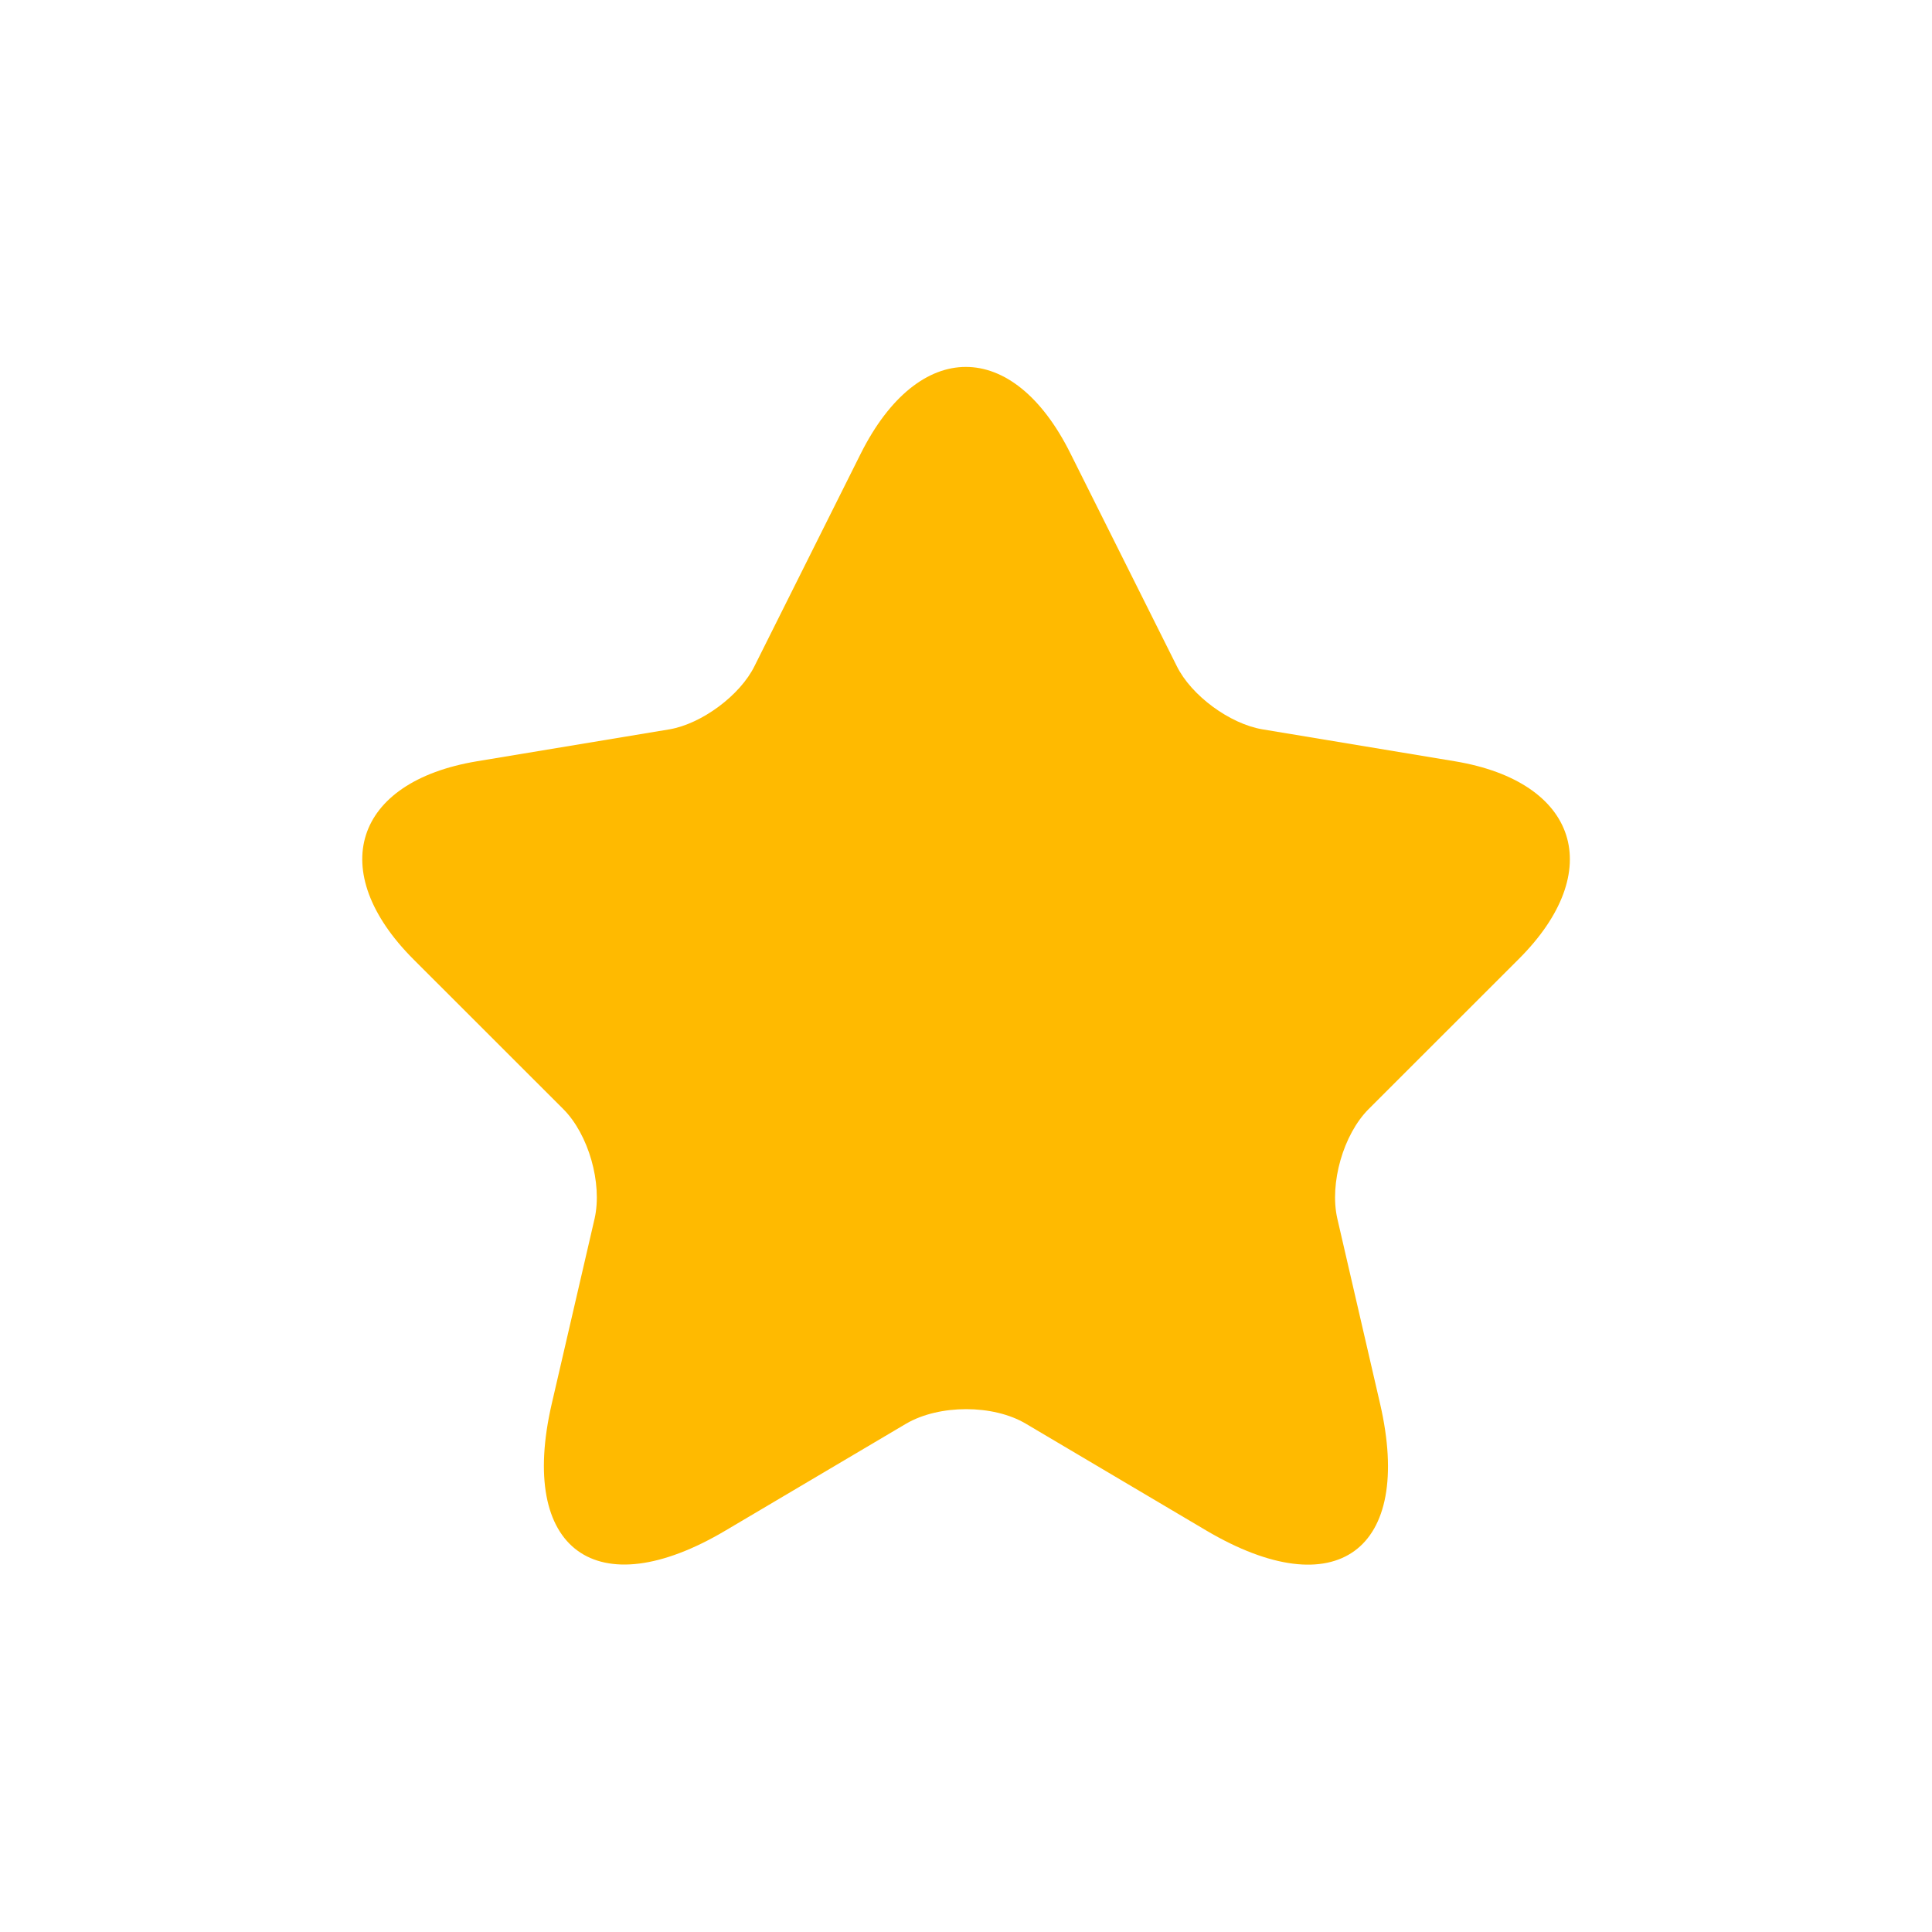
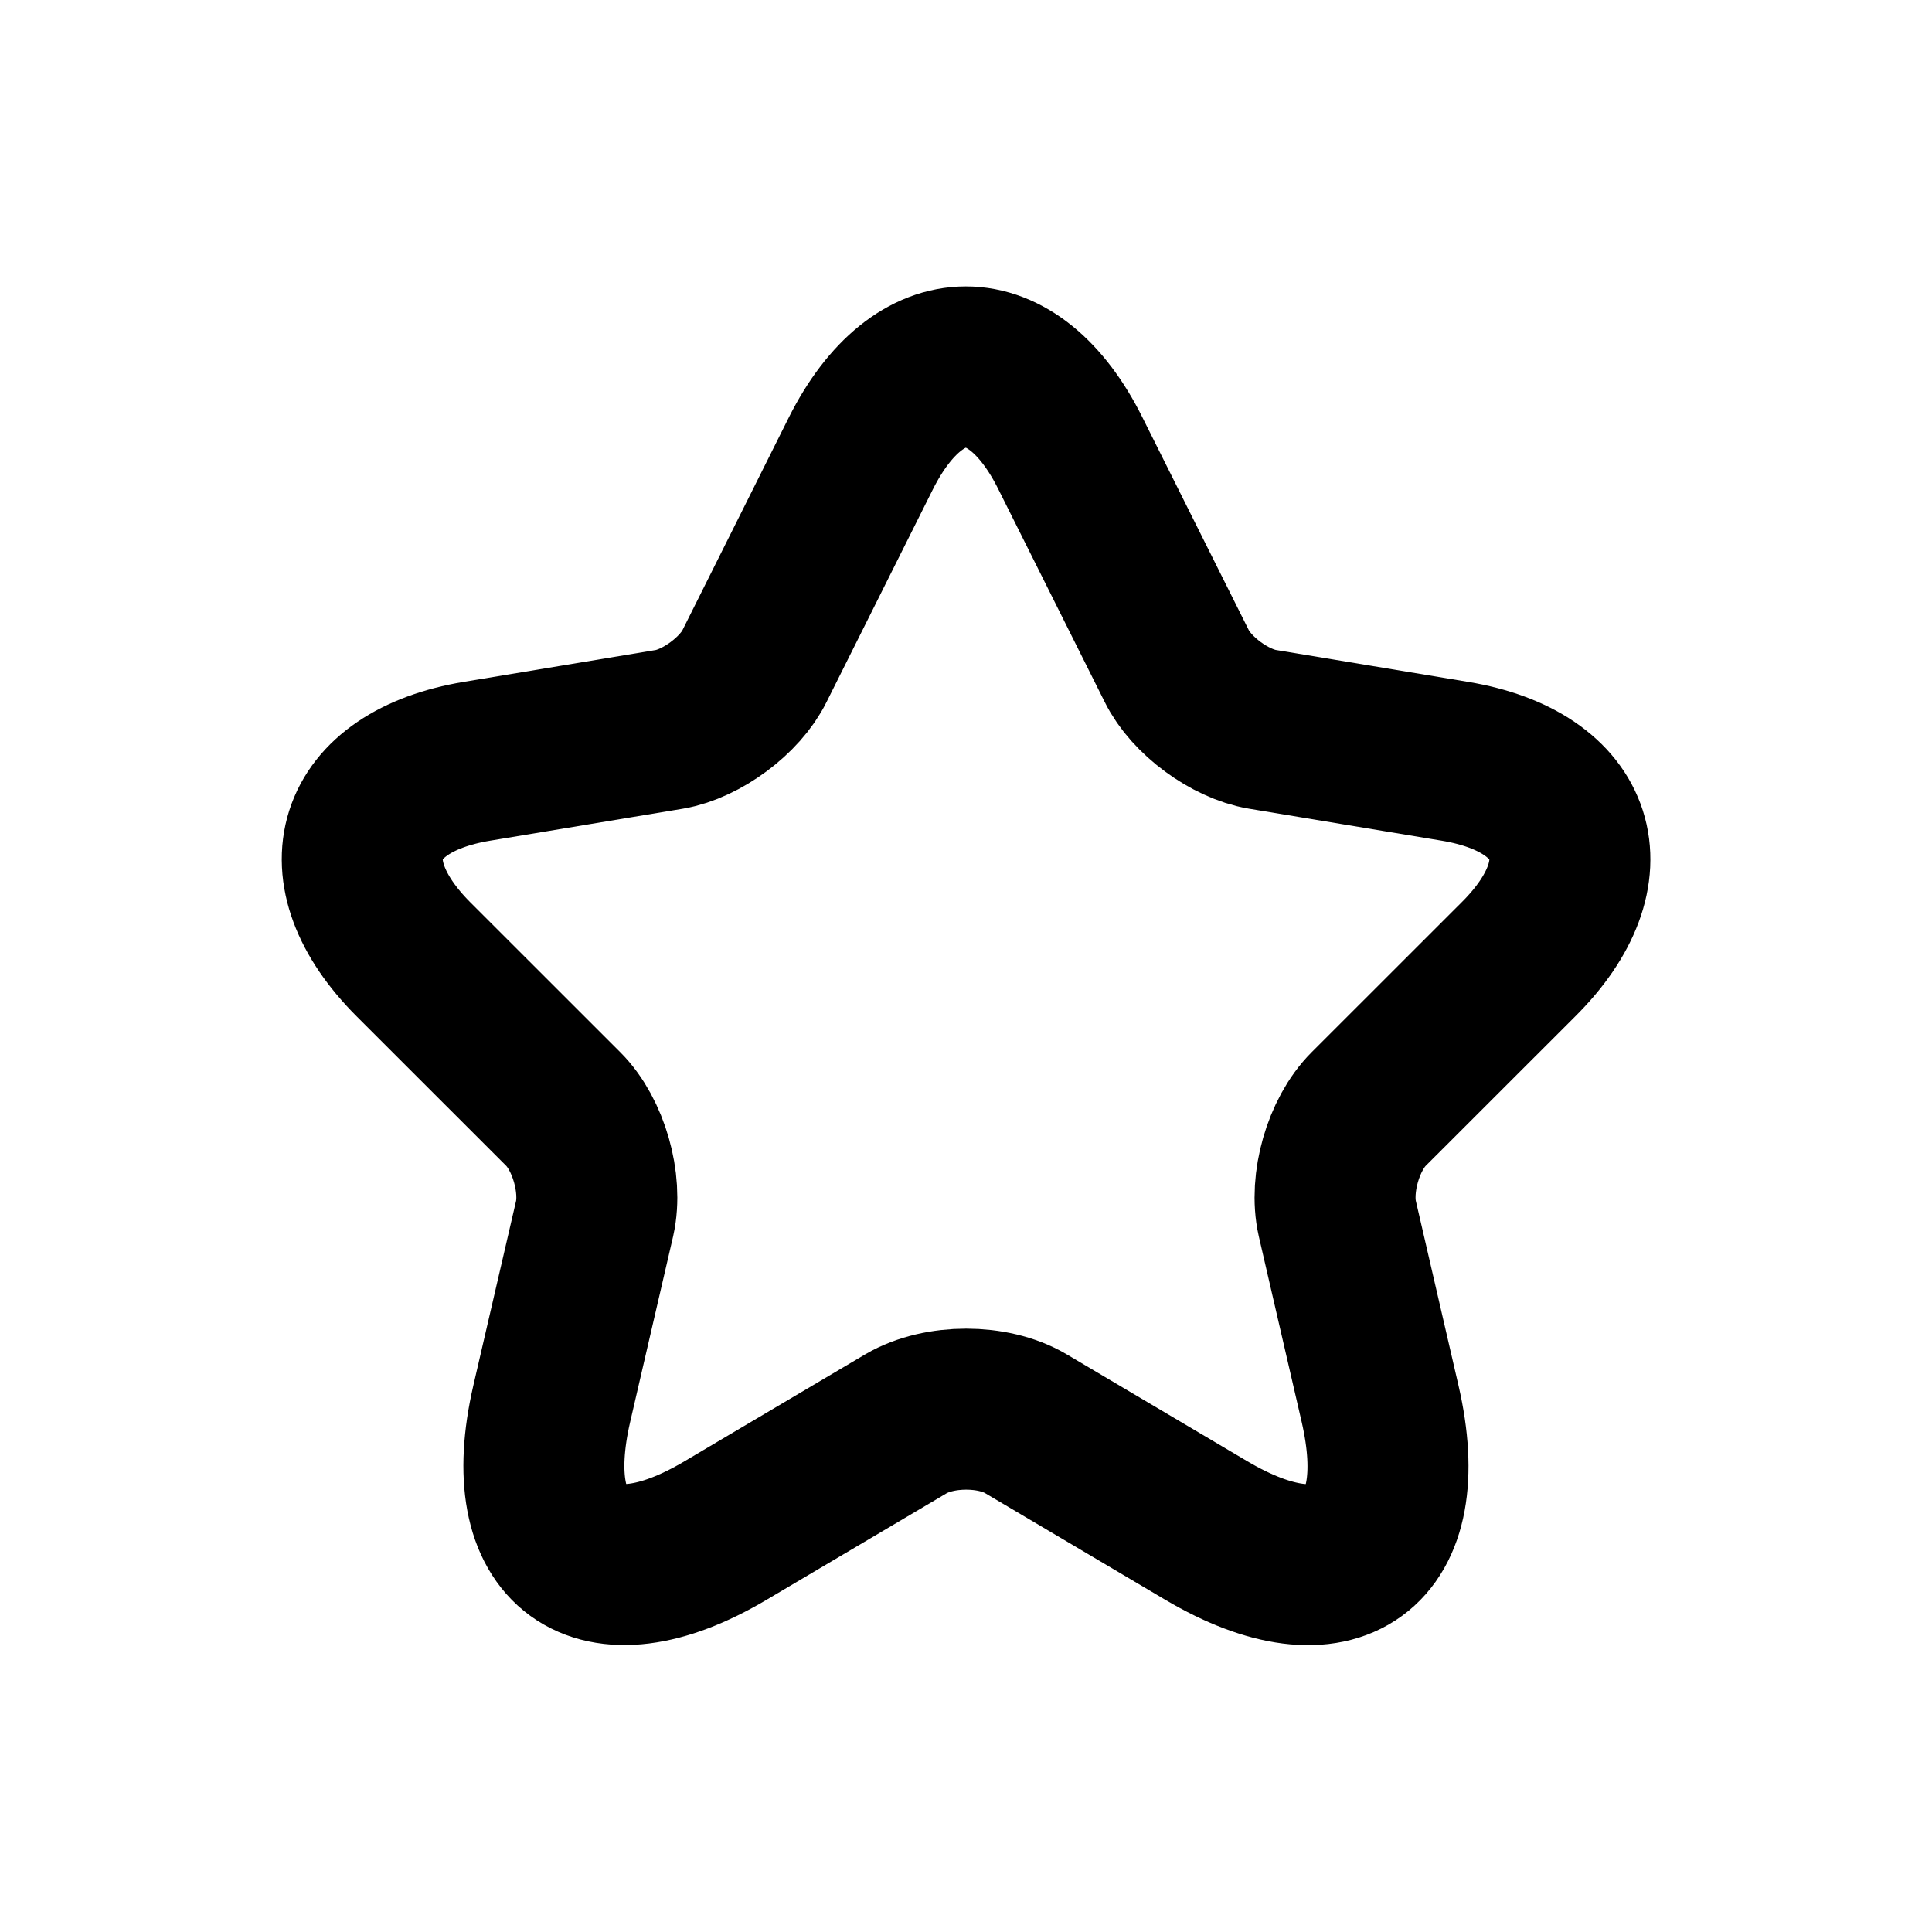
<svg xmlns="http://www.w3.org/2000/svg" width="24" height="24" viewBox="0 0 24 24" fill="none">
-   <path d="M13.297 5.632L14.617 8.272C14.797 8.64 15.277 8.992 15.682 9.06L18.074 9.457C19.604 9.712 19.964 10.822 18.862 11.918L17.002 13.777C16.687 14.092 16.514 14.7 16.612 15.135L17.144 17.438C17.564 19.26 16.597 19.965 14.984 19.012L12.742 17.685C12.337 17.445 11.669 17.445 11.257 17.685L9.014 19.012C7.409 19.965 6.434 19.253 6.854 17.438L7.387 15.135C7.484 14.7 7.312 14.092 6.997 13.777L5.137 11.918C4.042 10.822 4.394 9.712 5.924 9.457L8.317 9.06C8.714 8.992 9.194 8.64 9.374 8.272L10.694 5.632C11.414 4.2 12.584 4.2 13.297 5.632Z" fill="#FFBA00" />
+   <path d="M13.297 5.632L14.617 8.272C14.797 8.64 15.277 8.992 15.682 9.06L18.074 9.457C19.604 9.712 19.964 10.822 18.862 11.918L17.002 13.777C16.687 14.092 16.514 14.7 16.612 15.135L17.144 17.438C17.564 19.26 16.597 19.965 14.984 19.012L12.742 17.685C12.337 17.445 11.669 17.445 11.257 17.685L9.014 19.012C7.409 19.965 6.434 19.253 6.854 17.438L7.387 15.135C7.484 14.7 7.312 14.092 6.997 13.777L5.137 11.918C4.042 10.822 4.394 9.712 5.924 9.457L8.317 9.06C8.714 8.992 9.194 8.64 9.374 8.272L10.694 5.632C11.414 4.2 12.584 4.2 13.297 5.632Z" stroke="currentColor" stroke-width="2" fill="none" />
</svg>
